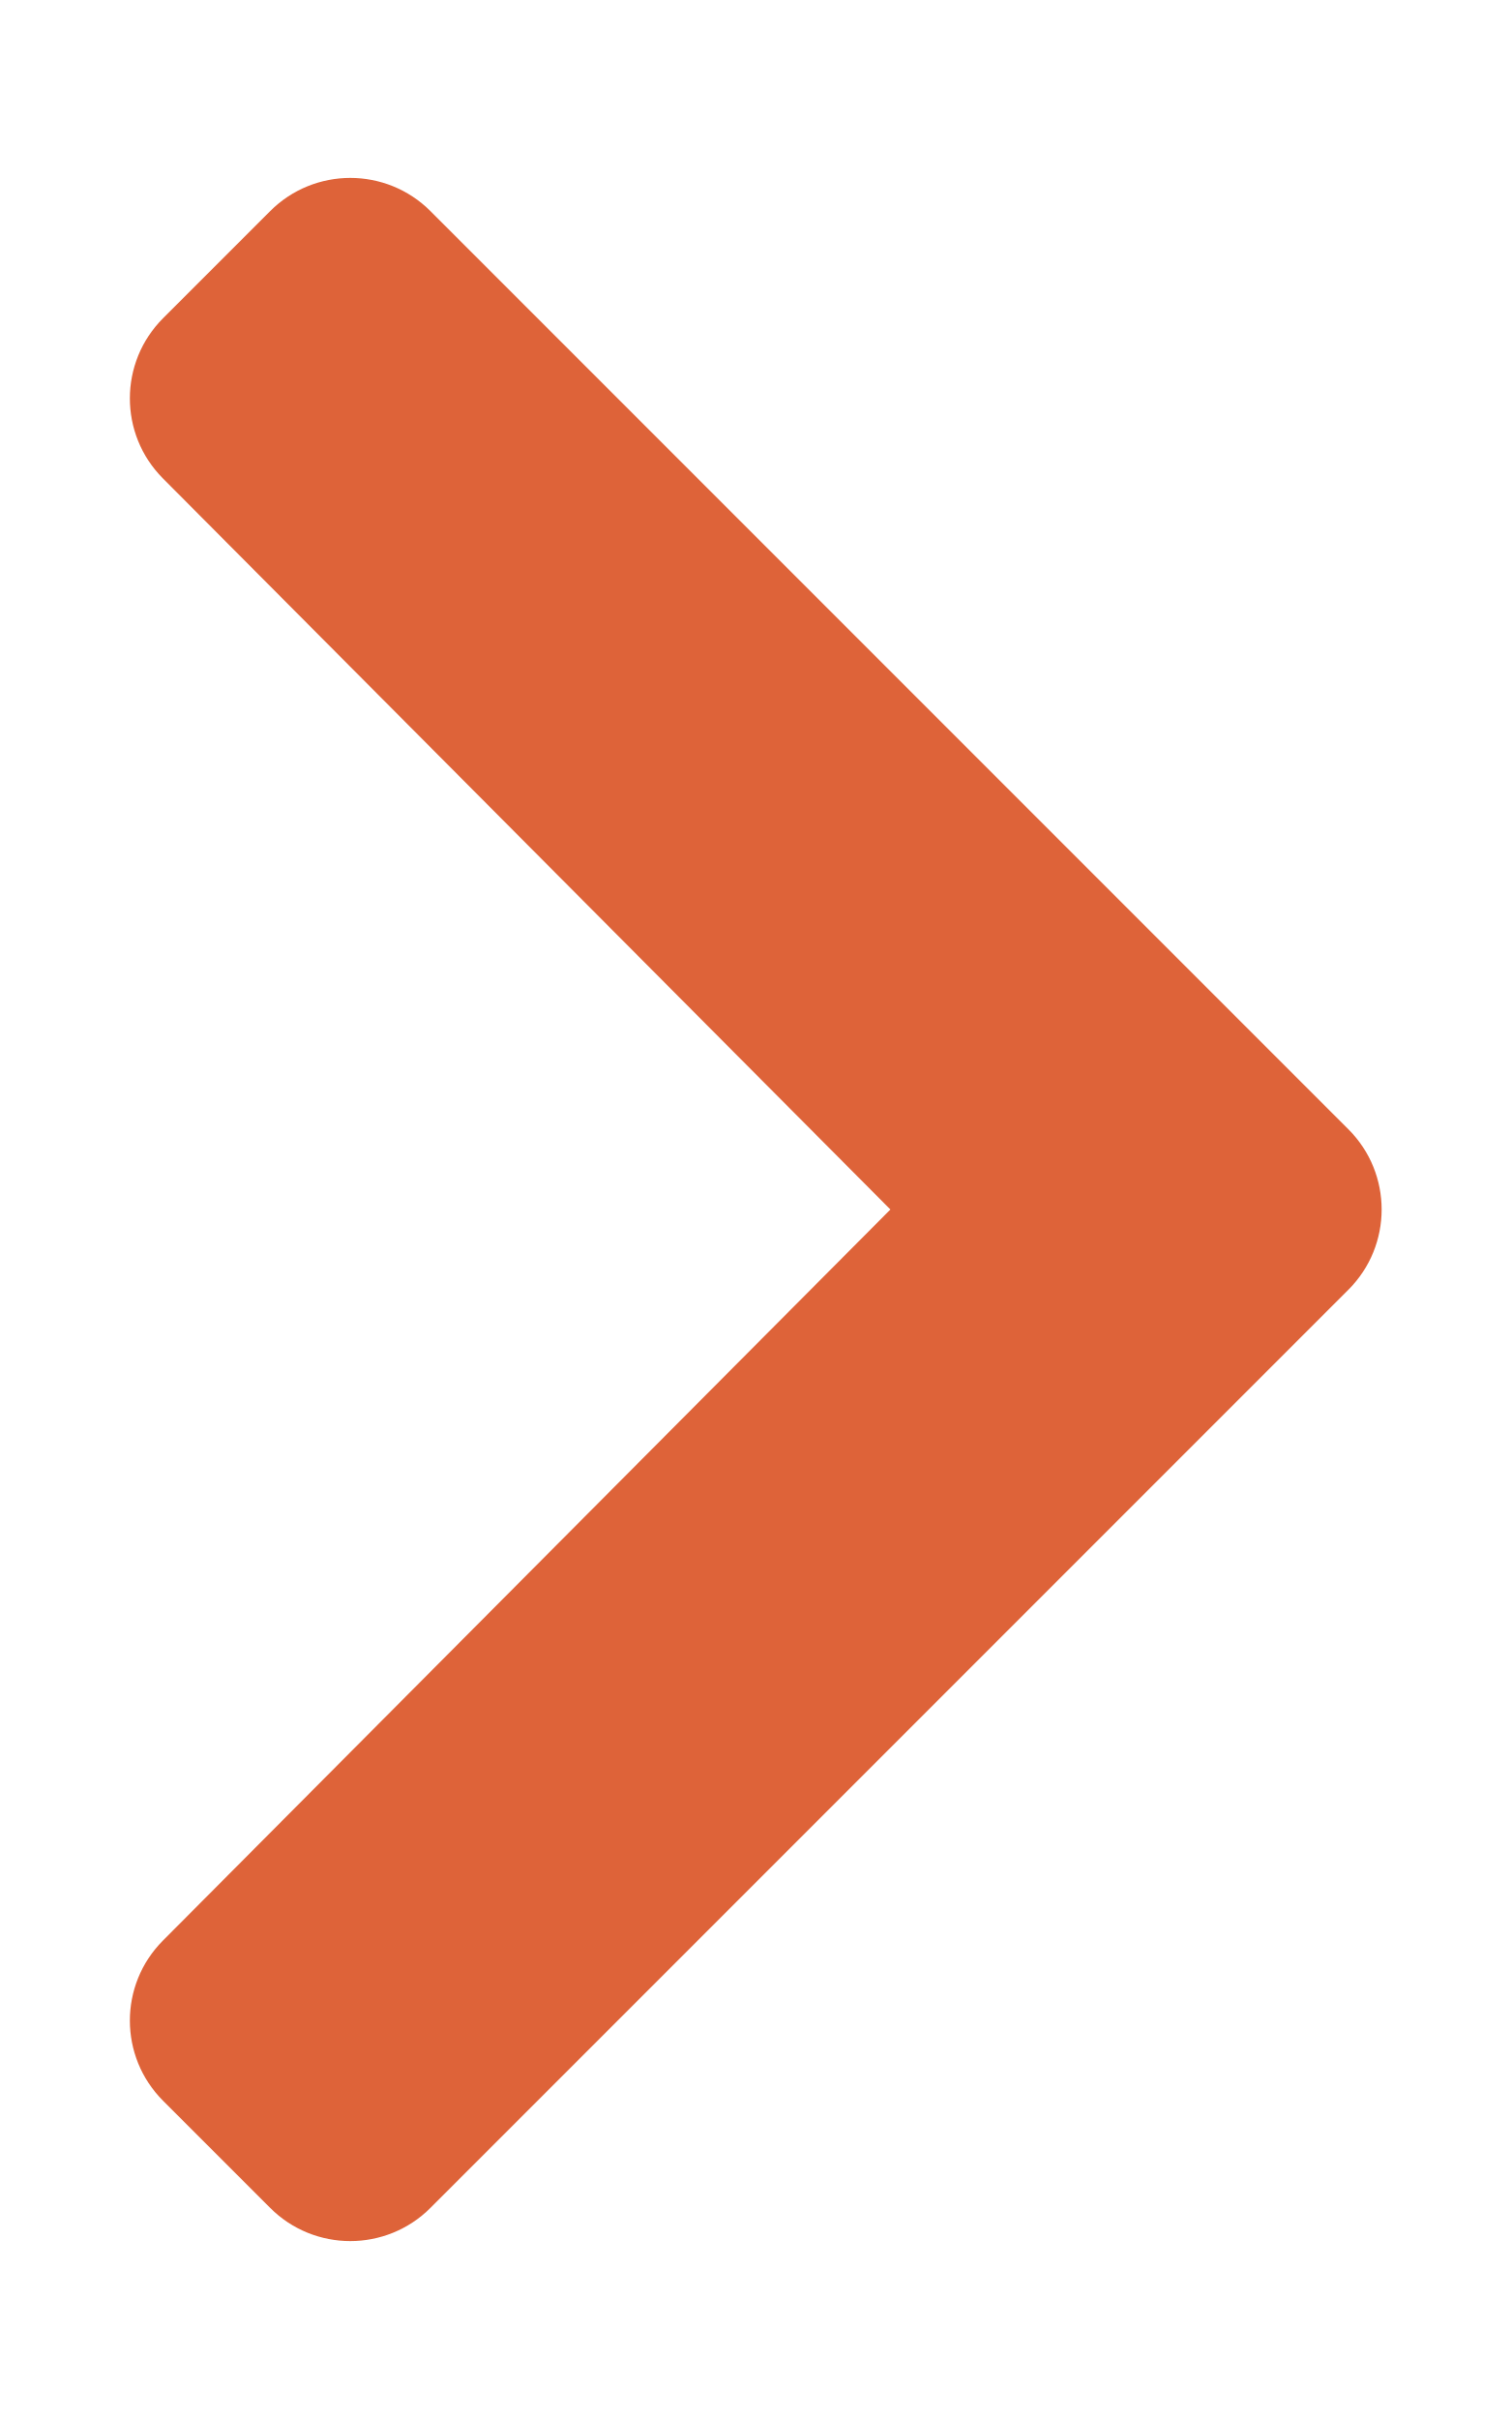
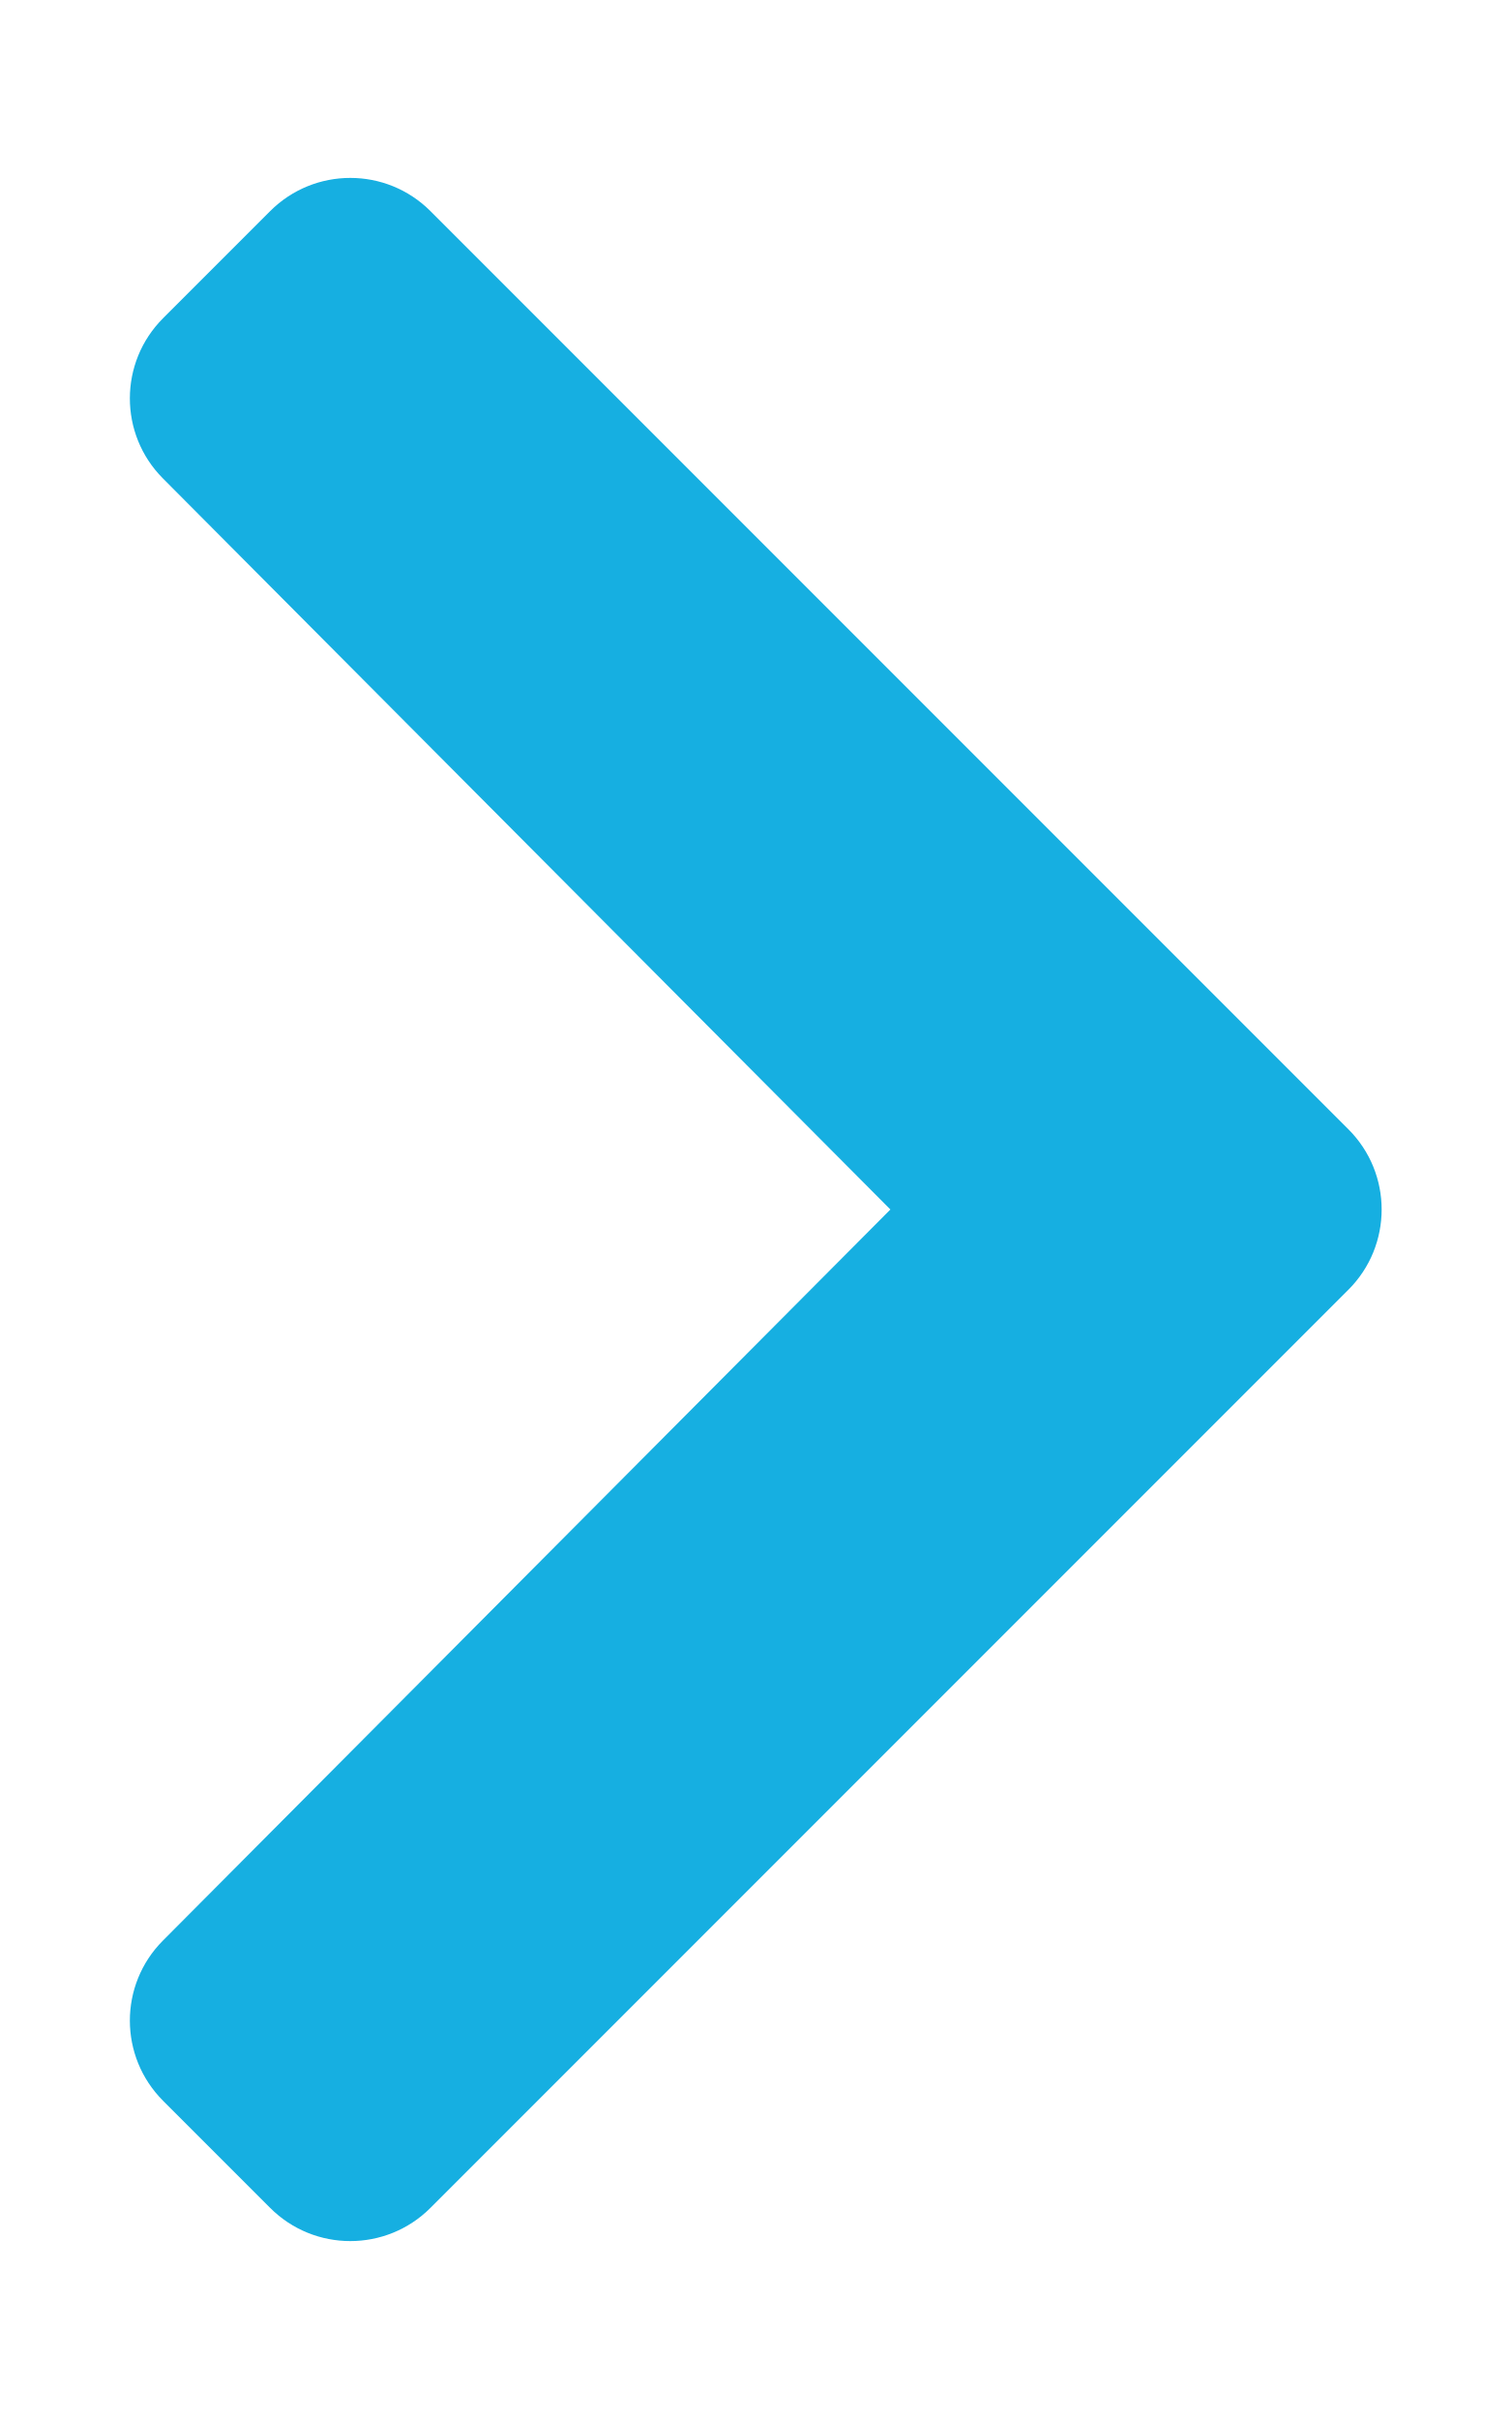
- <svg xmlns="http://www.w3.org/2000/svg" aria-hidden="true" fill="#de6339" focusable="false" data-prefix="fas" data-icon="chevron-right" class="svg-inline--fa fa-chevron-right fa-w-10" role="img" viewBox="0 0 320 512">
-   <path fill="#de6339" d="M285.476 272.971L91.132 467.314c-9.373 9.373-24.569 9.373-33.941 0l-22.667-22.667c-9.357-9.357-9.375-24.522-.04-33.901L188.505 256 34.484 101.255c-9.335-9.379-9.317-24.544.04-33.901l22.667-22.667c9.373-9.373 24.569-9.373 33.941 0L285.475 239.03c9.373 9.372 9.373 24.568.001 33.941z" />
+ <svg xmlns="http://www.w3.org/2000/svg" aria-hidden="true" fill="#16afe1" focusable="false" data-prefix="fas" data-icon="chevron-right" class="svg-inline--fa fa-chevron-right fa-w-10" role="img" viewBox="0 0 320 512">
+   <path fill="#16afe1" d="M285.476 272.971L91.132 467.314c-9.373 9.373-24.569 9.373-33.941 0l-22.667-22.667c-9.357-9.357-9.375-24.522-.04-33.901L188.505 256 34.484 101.255c-9.335-9.379-9.317-24.544.04-33.901l22.667-22.667c9.373-9.373 24.569-9.373 33.941 0L285.475 239.03c9.373 9.372 9.373 24.568.001 33.941z" />
</svg>
